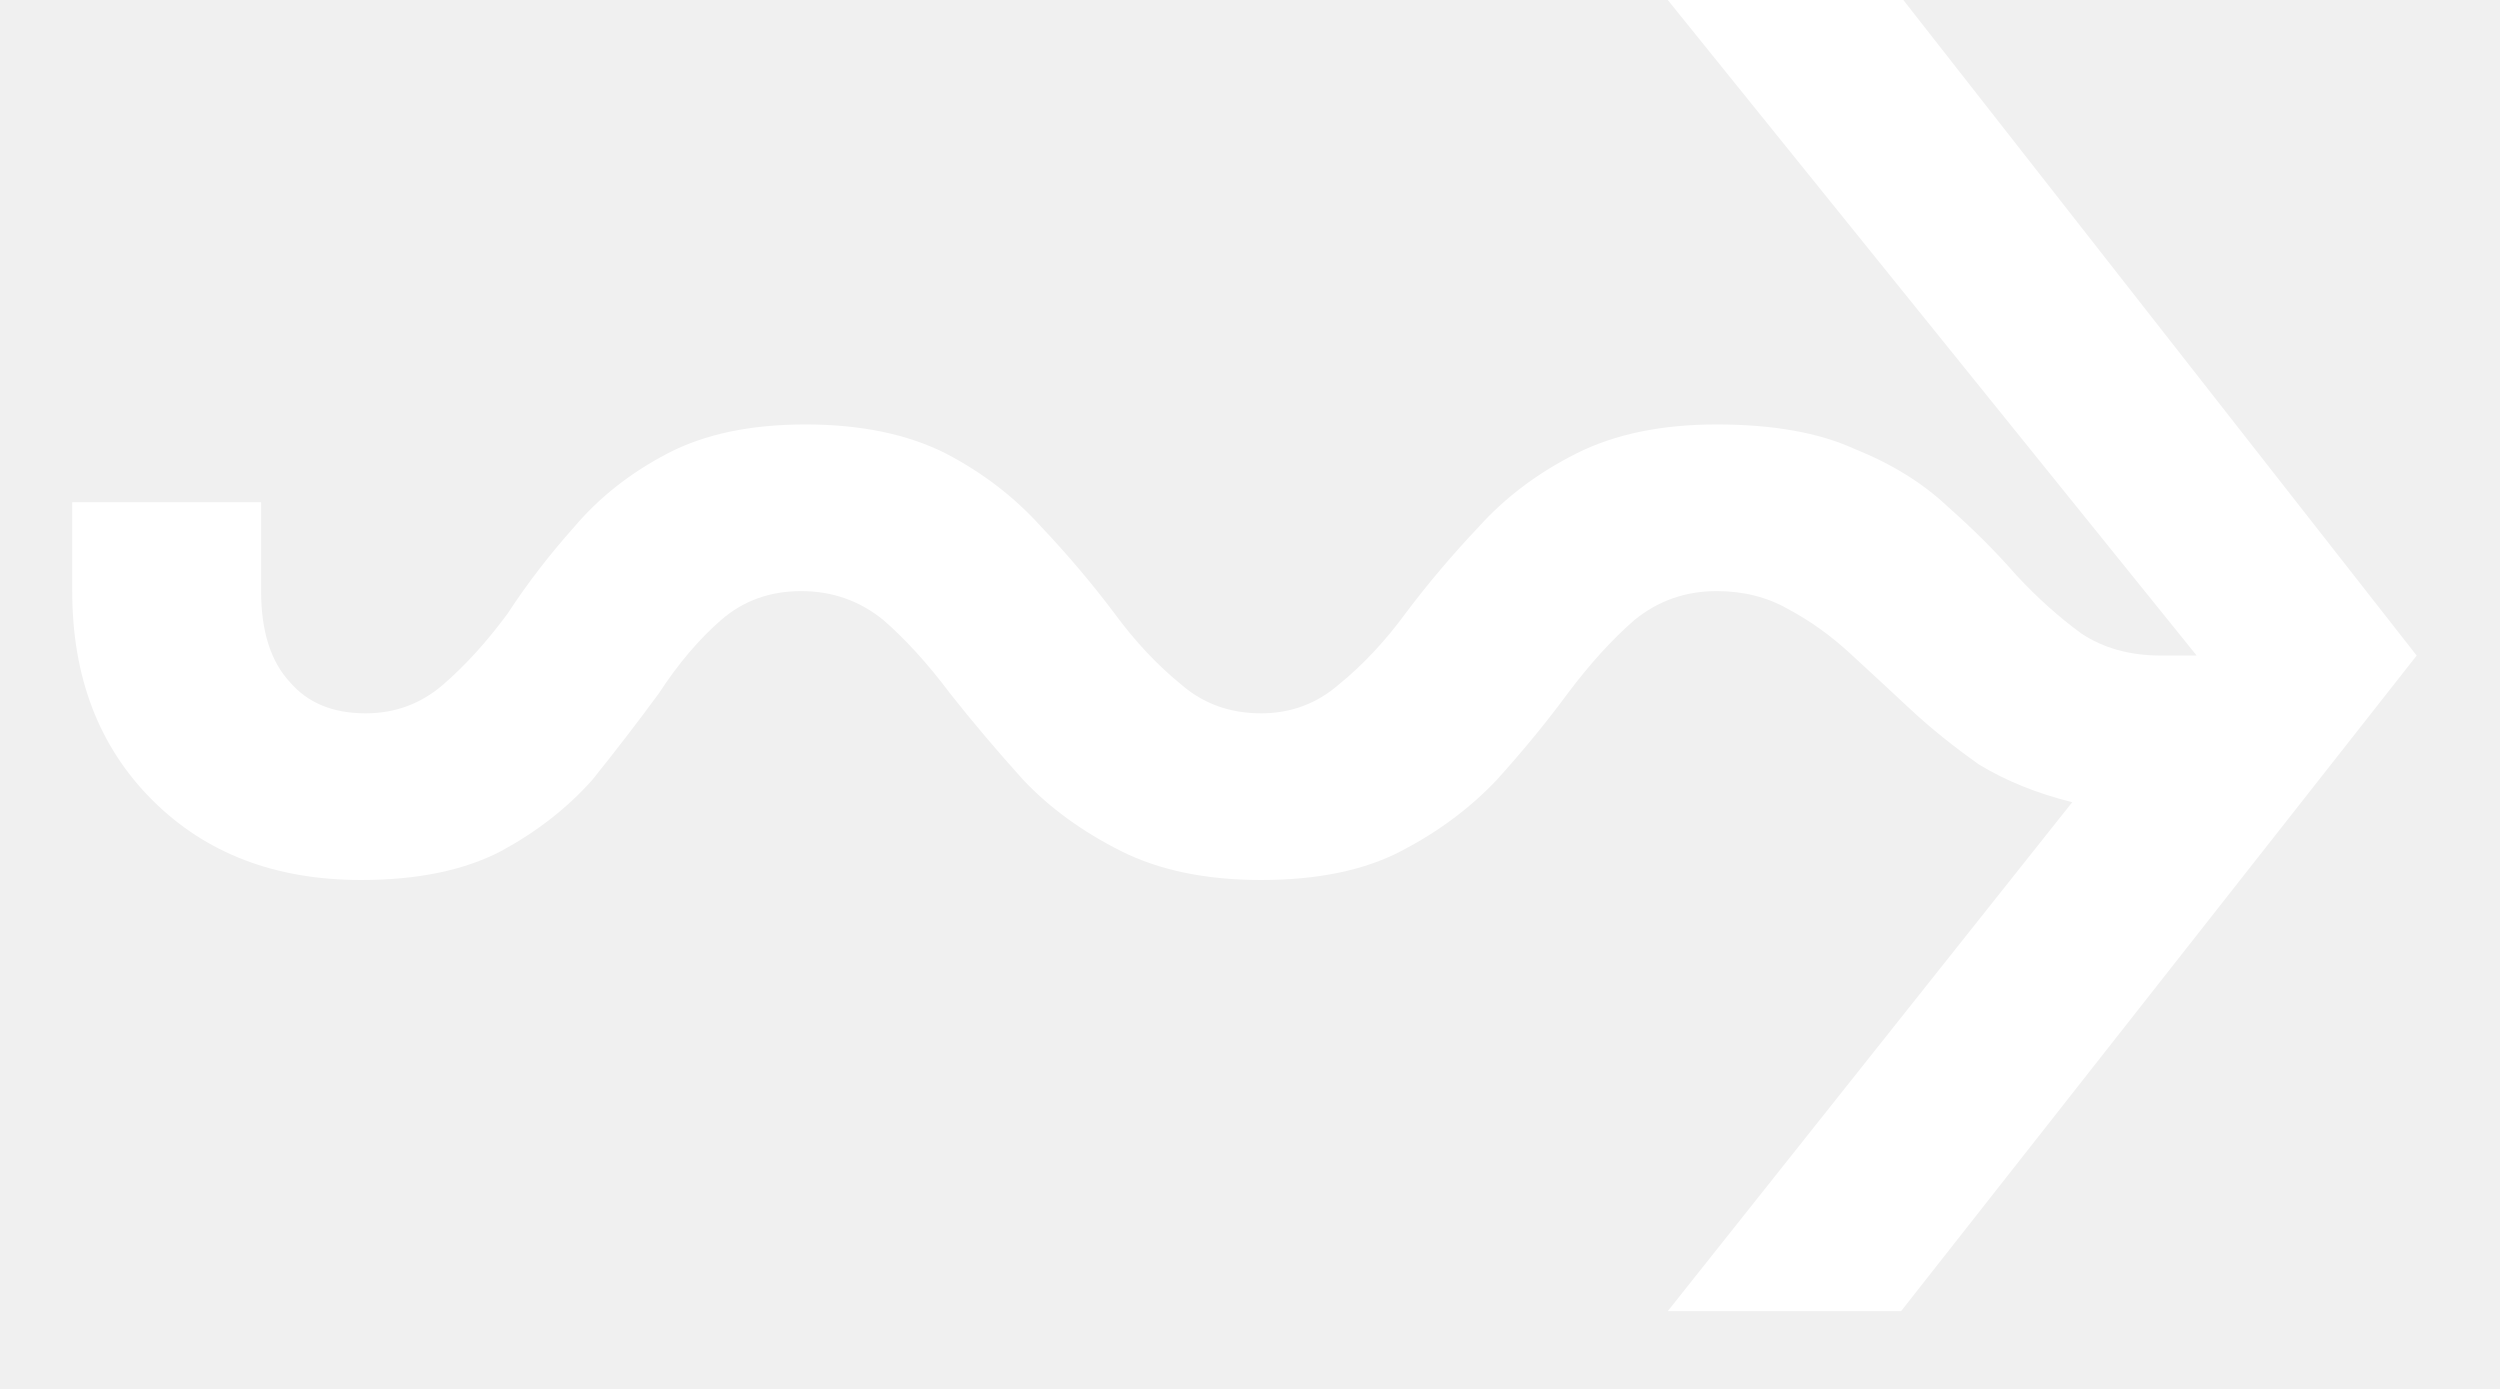
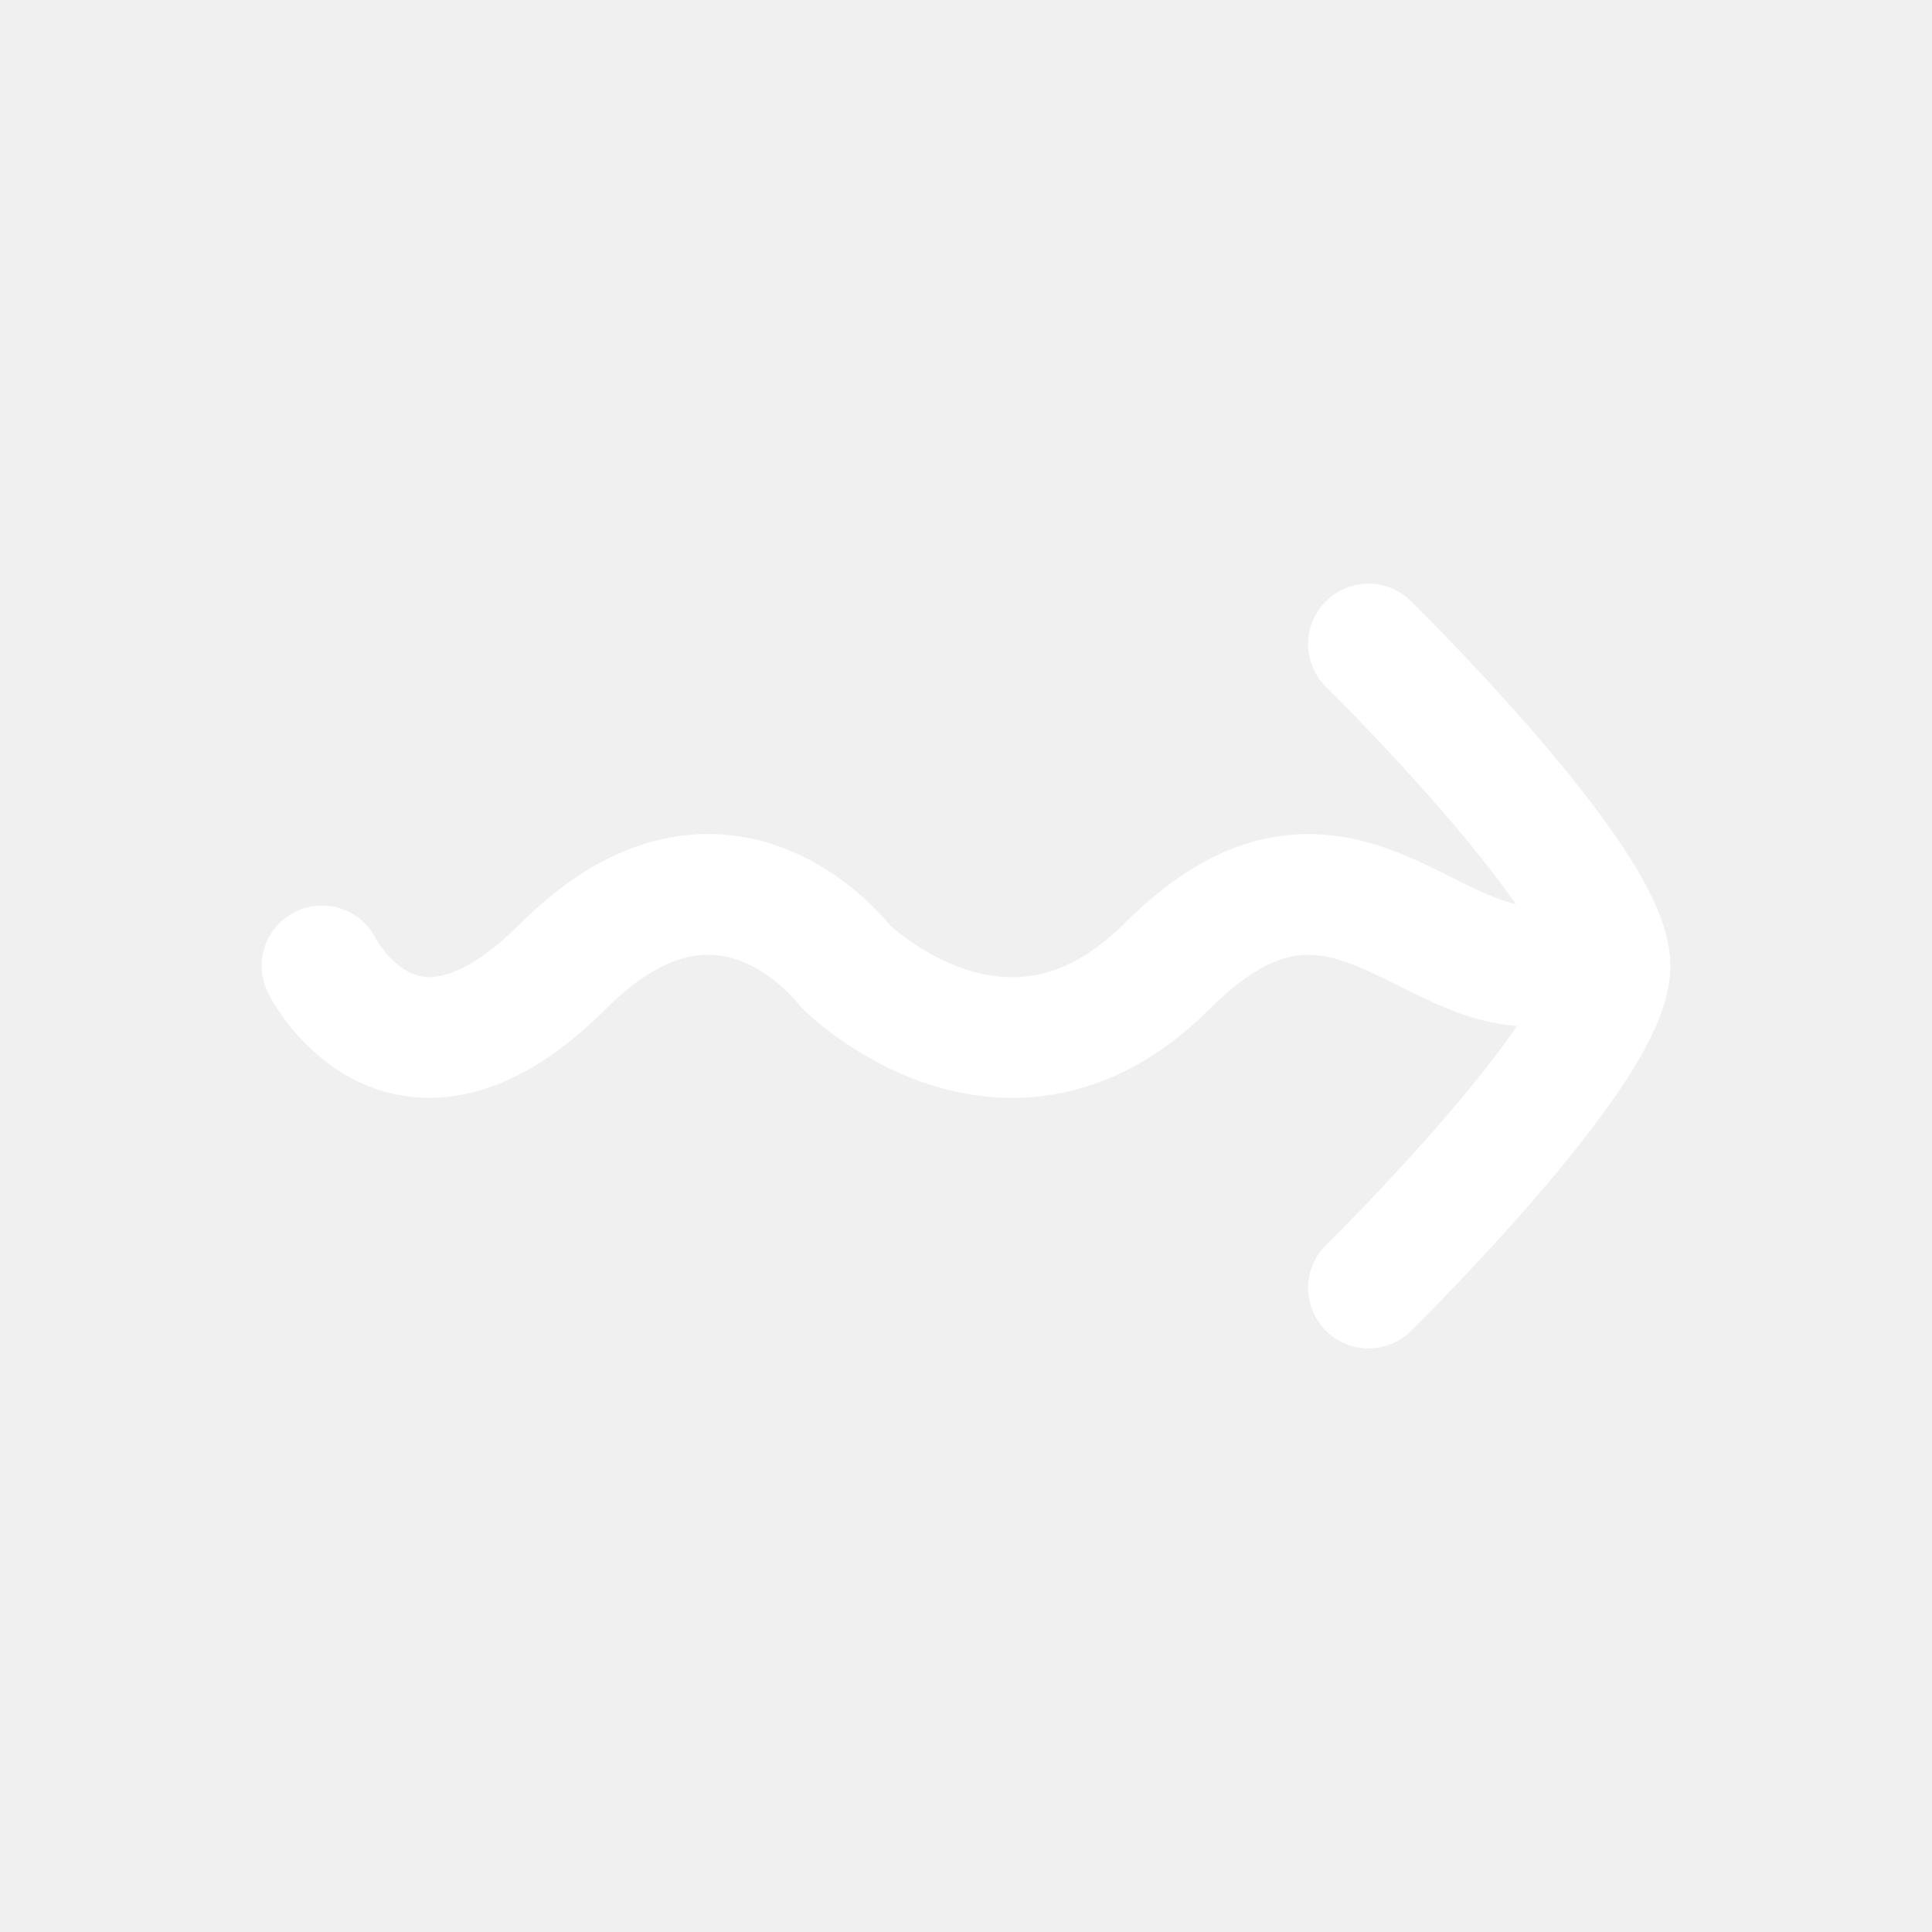
- <svg xmlns="http://www.w3.org/2000/svg" width="18" height="10" viewBox="0 0 18 10" fill="white">
-   <path d="M12.008 9.44L14.92 5.776C14.664 5.712 14.44 5.621 14.248 5.504C14.067 5.376 13.901 5.243 13.752 5.104C13.603 4.965 13.459 4.832 13.32 4.704C13.181 4.576 13.032 4.469 12.872 4.384C12.723 4.299 12.552 4.256 12.36 4.256C12.136 4.256 11.939 4.325 11.768 4.464C11.608 4.603 11.448 4.779 11.288 4.992C11.139 5.195 10.968 5.403 10.776 5.616C10.584 5.819 10.355 5.989 10.088 6.128C9.821 6.267 9.485 6.336 9.08 6.336C8.685 6.336 8.349 6.267 8.072 6.128C7.795 5.989 7.56 5.819 7.368 5.616C7.176 5.403 7 5.195 6.84 4.992C6.68 4.779 6.52 4.603 6.36 4.464C6.189 4.325 5.992 4.256 5.768 4.256C5.544 4.256 5.352 4.325 5.192 4.464C5.032 4.603 4.883 4.779 4.744 4.992C4.595 5.195 4.435 5.403 4.264 5.616C4.083 5.819 3.864 5.989 3.608 6.128C3.341 6.267 3.005 6.336 2.6 6.336C1.981 6.336 1.48 6.144 1.096 5.76C0.712 5.376 0.52 4.875 0.52 4.256V3.616H1.88V4.256C1.88 4.544 1.949 4.763 2.088 4.912C2.216 5.061 2.397 5.136 2.632 5.136C2.845 5.136 3.032 5.067 3.192 4.928C3.352 4.789 3.507 4.619 3.656 4.416C3.795 4.203 3.955 3.995 4.136 3.792C4.317 3.579 4.541 3.403 4.808 3.264C5.075 3.125 5.405 3.056 5.8 3.056C6.195 3.056 6.531 3.125 6.808 3.264C7.075 3.403 7.304 3.579 7.496 3.792C7.688 3.995 7.864 4.203 8.024 4.416C8.173 4.619 8.333 4.789 8.504 4.928C8.664 5.067 8.856 5.136 9.08 5.136C9.293 5.136 9.48 5.067 9.64 4.928C9.811 4.789 9.971 4.619 10.12 4.416C10.28 4.203 10.456 3.995 10.648 3.792C10.84 3.579 11.075 3.403 11.352 3.264C11.629 3.125 11.965 3.056 12.36 3.056C12.765 3.056 13.096 3.115 13.352 3.232C13.619 3.339 13.843 3.477 14.024 3.648C14.205 3.808 14.371 3.973 14.52 4.144C14.669 4.304 14.824 4.443 14.984 4.56C15.144 4.667 15.336 4.72 15.56 4.72H15.72H15.816L12.008 0H13.704L17.4 4.72L13.688 9.44H12.008Z" fill="white" />
+ <svg xmlns="http://www.w3.org/2000/svg" width="24" height="24" viewBox="0 0 24 24" fill="none">
+   <path d="M4 11.999C4 11.999 5 13.999 7 11.999C9 9.999 10.5 12 10.5 12C10.5 12 12.5 14 14.5 12C16.5 10 17.633 12 19 12C19.781 12 19.219 12 20 12M20 12C20 13.054 17 16 17 16M20 12C20 10.946 17 8 17 8" stroke="white" stroke-width="1.5" stroke-linecap="round" stroke-linejoin="round" />
</svg>
